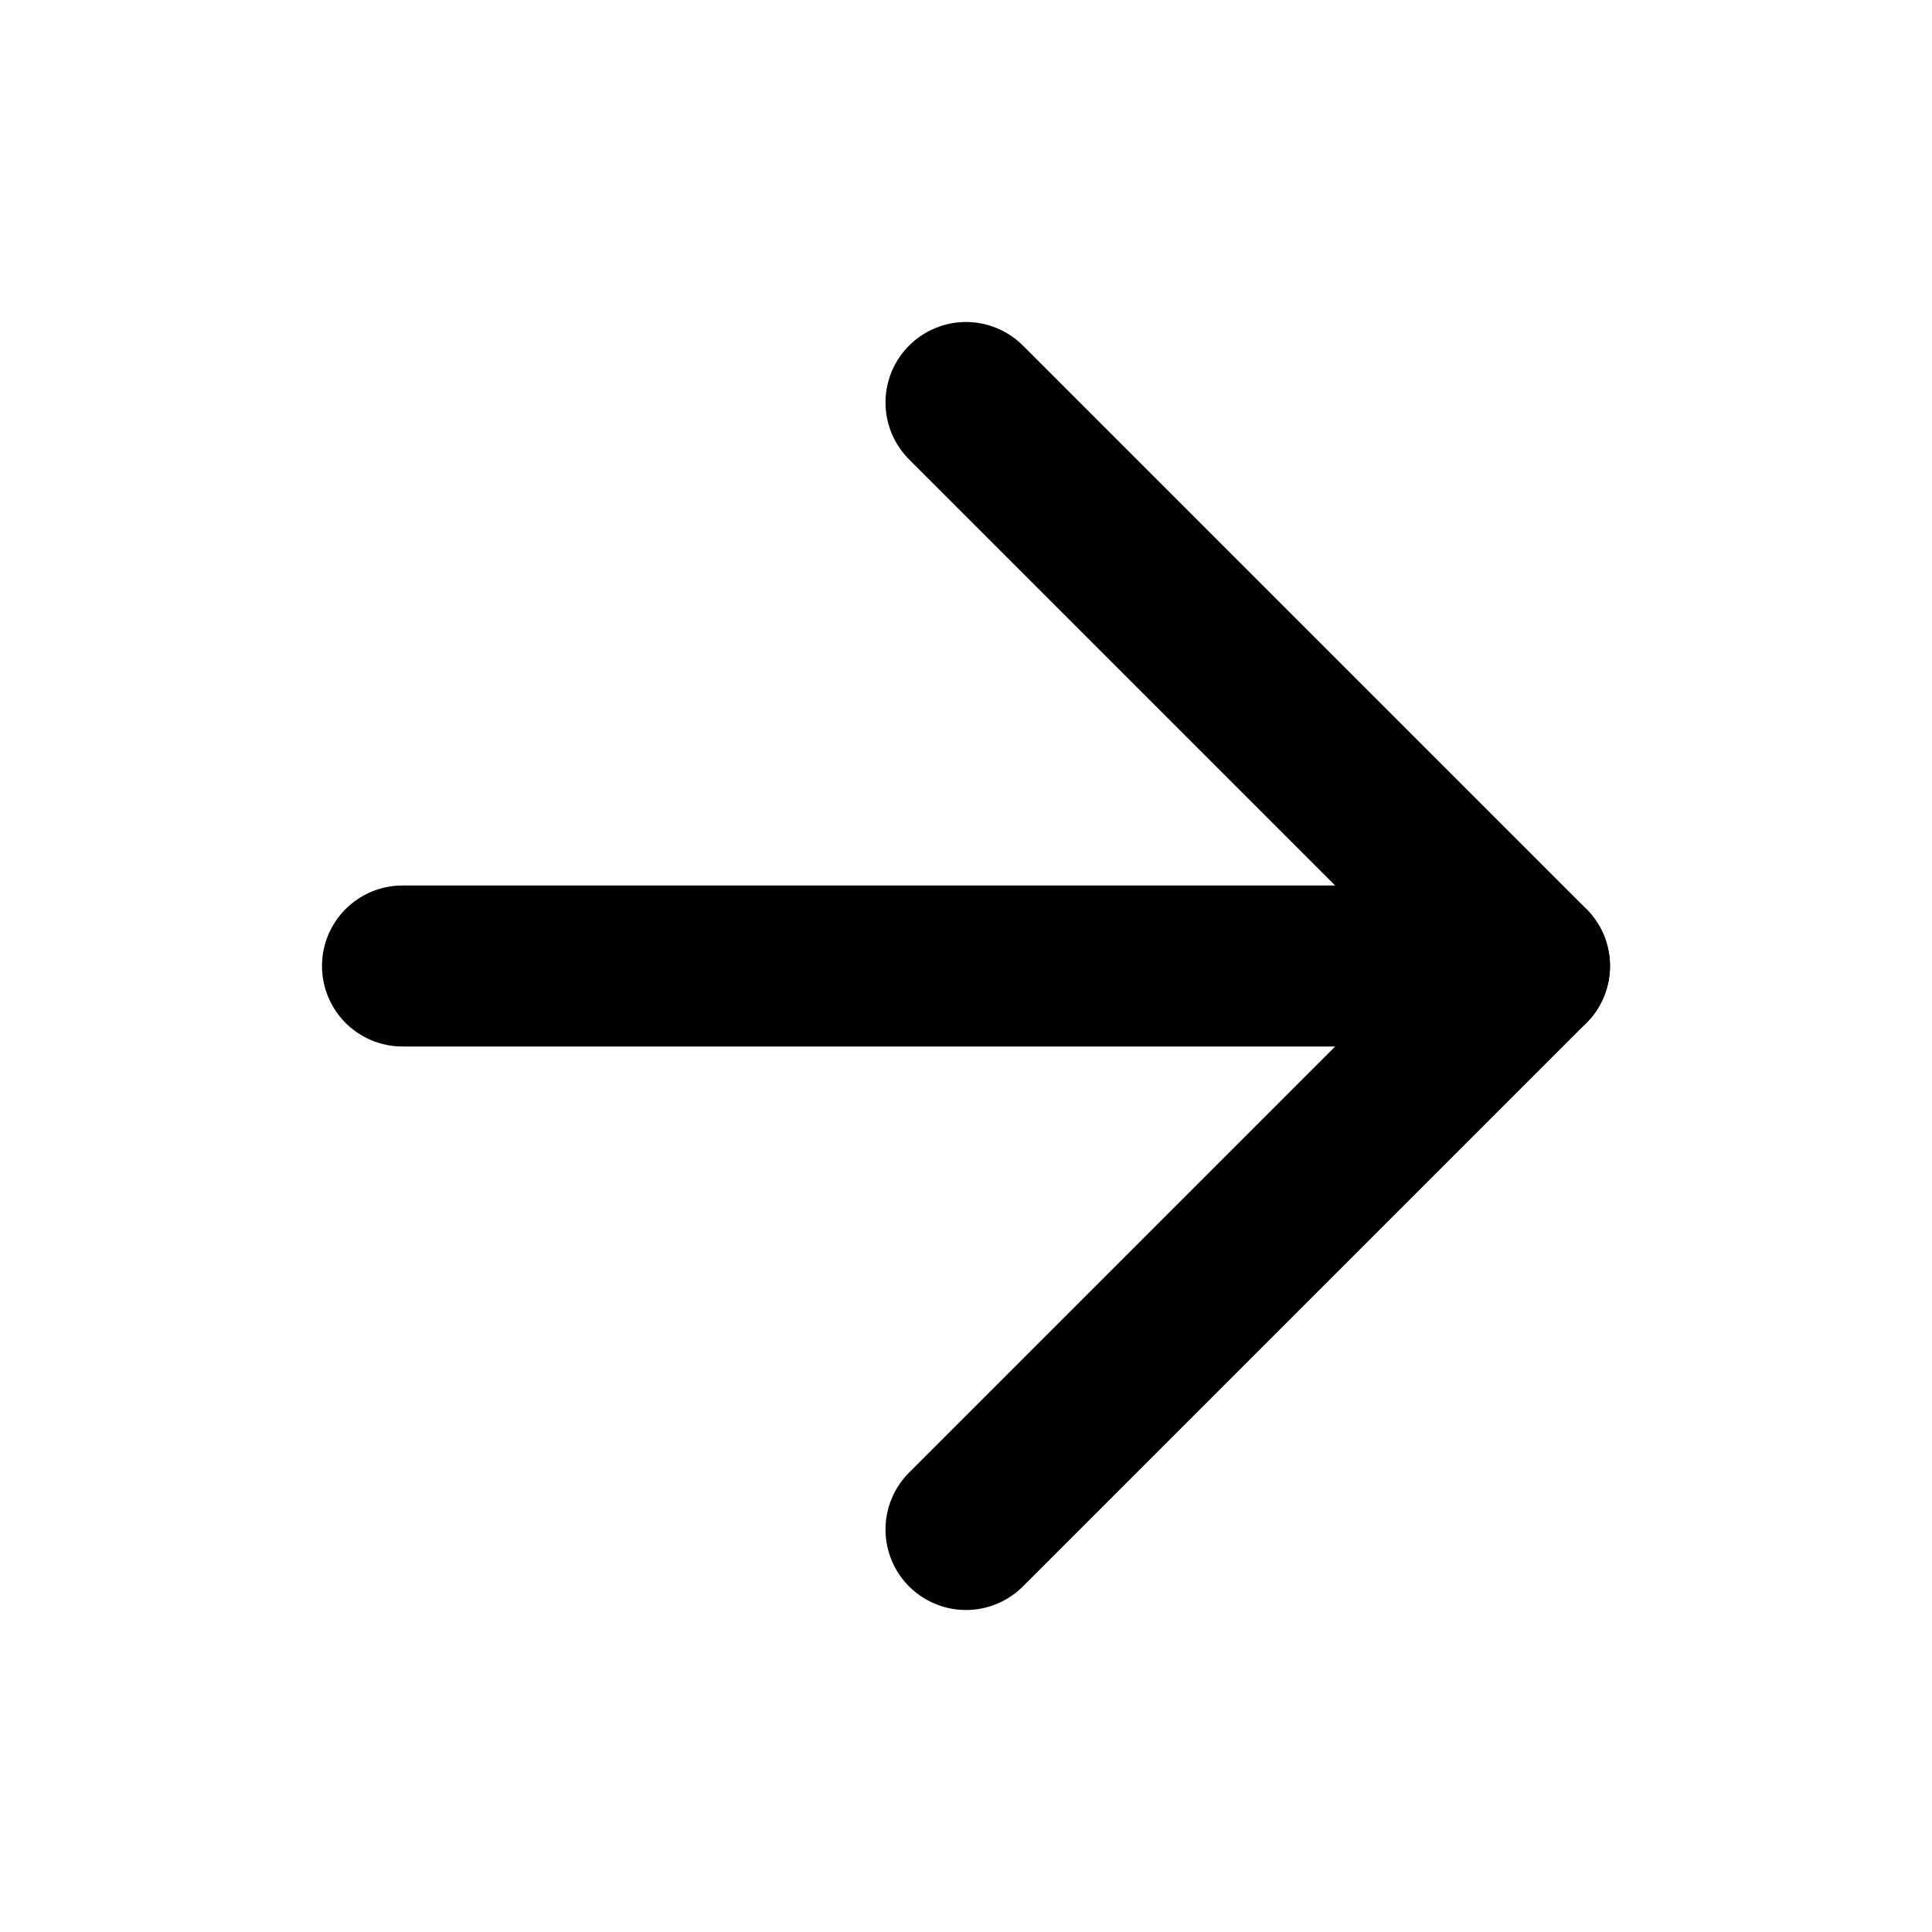
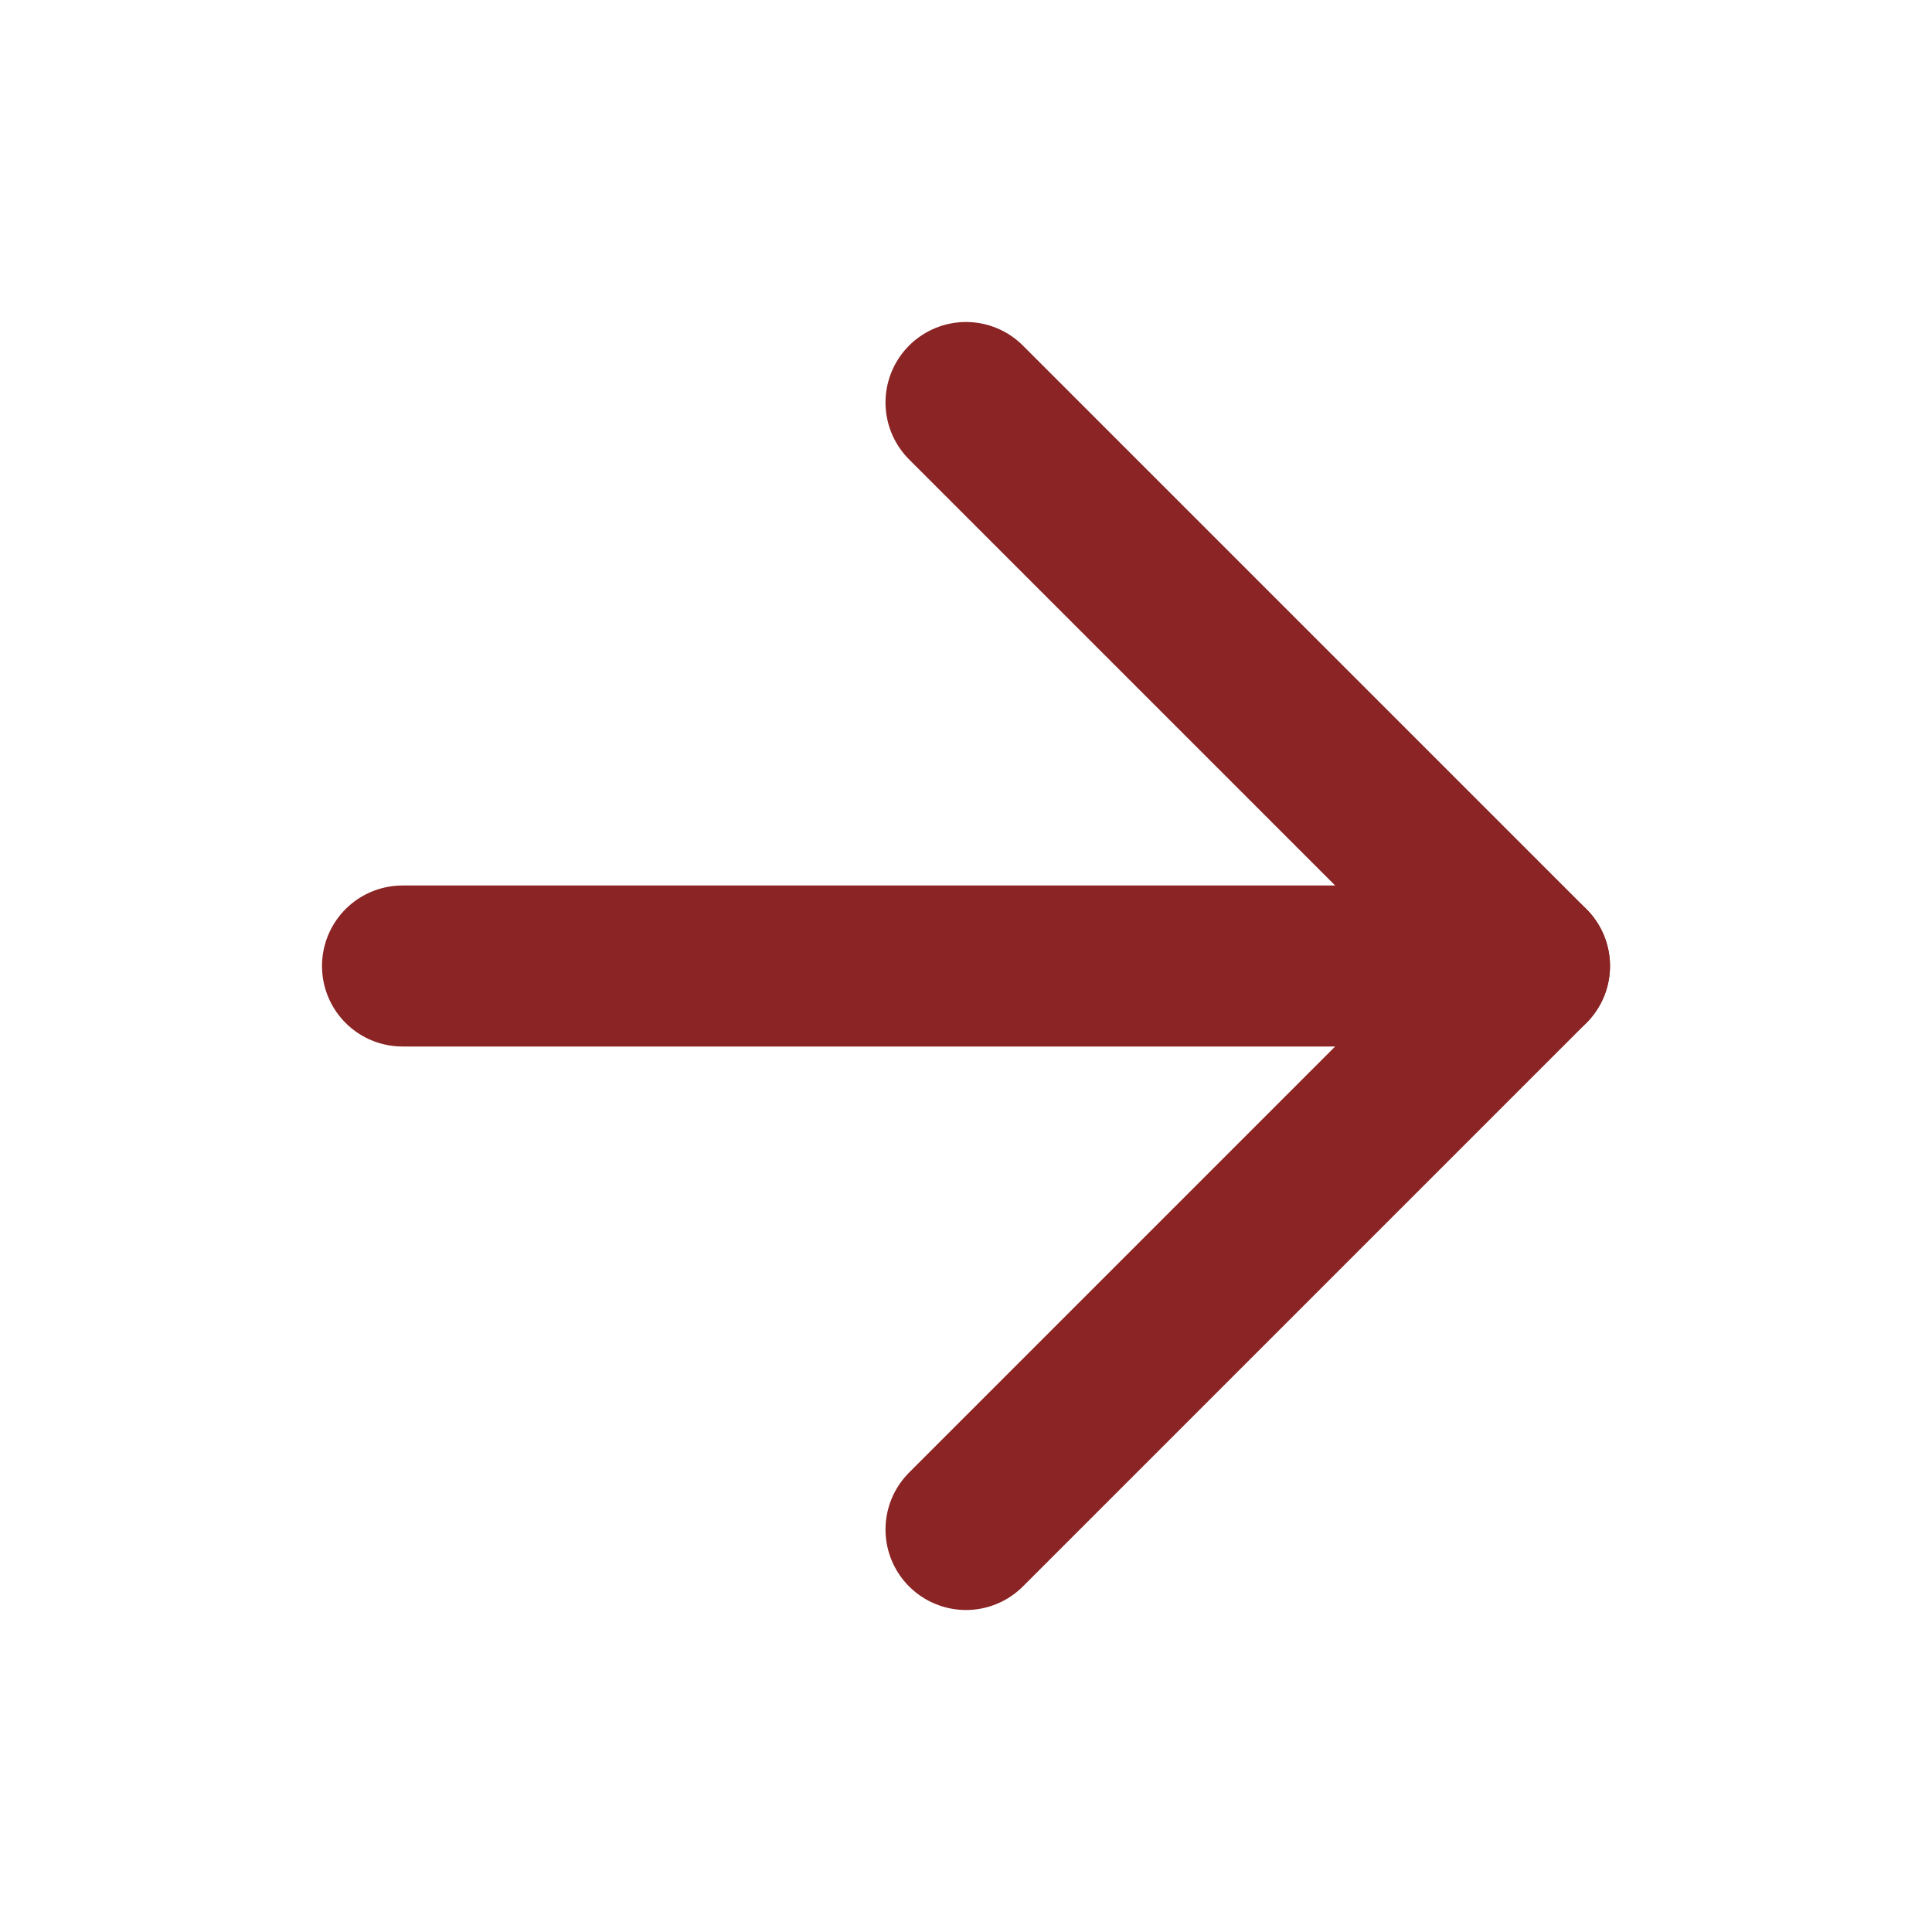
- <svg xmlns="http://www.w3.org/2000/svg" width="24" height="24" viewBox="0 0 24 24" fill="none" stroke="currentColor" stroke-width="2" stroke-linecap="round" stroke-linejoin="round" class="lucide lucide-arrow-right-icon lucide-arrow-right">
+ <svg xmlns="http://www.w3.org/2000/svg" color="#8b2424" width="24" height="24" viewBox="0 0 24 24" fill="none" stroke="currentColor" stroke-width="2" stroke-linecap="round" stroke-linejoin="round" class="lucide lucide-arrow-right-icon lucide-arrow-right">
  <path d="M5 12h14" />
  <path d="m12 5 7 7-7 7" />
</svg>
